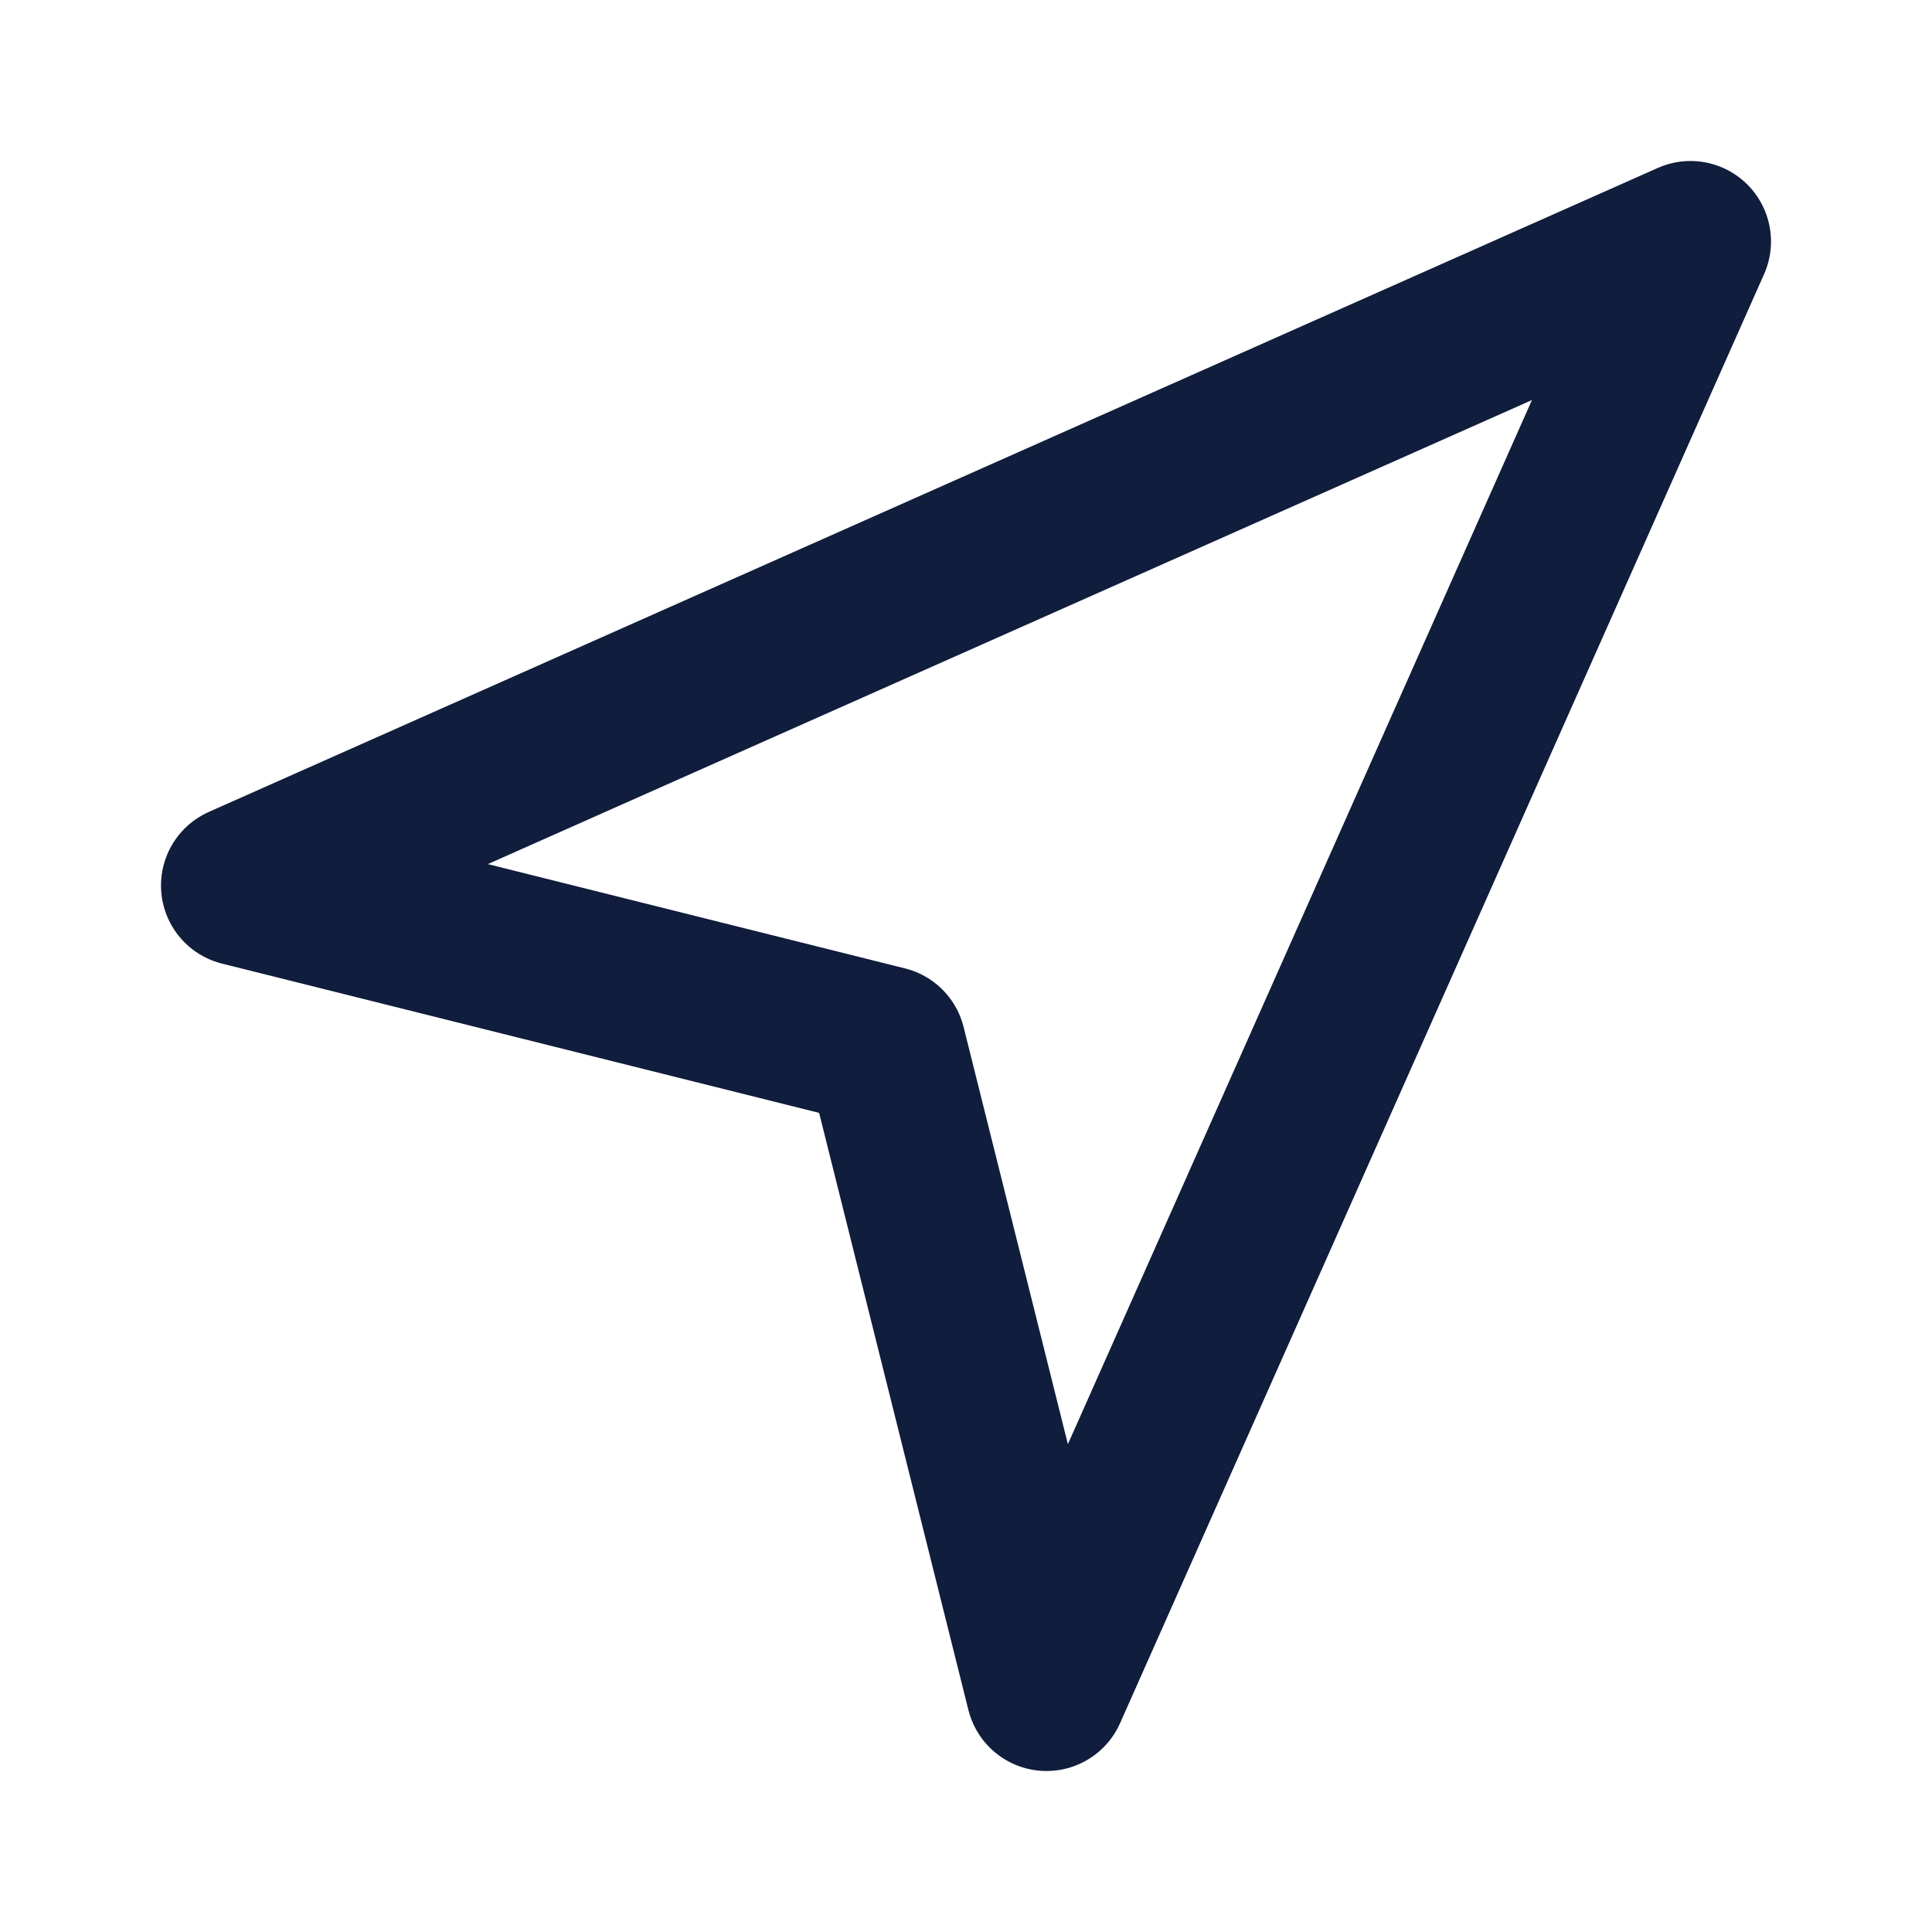
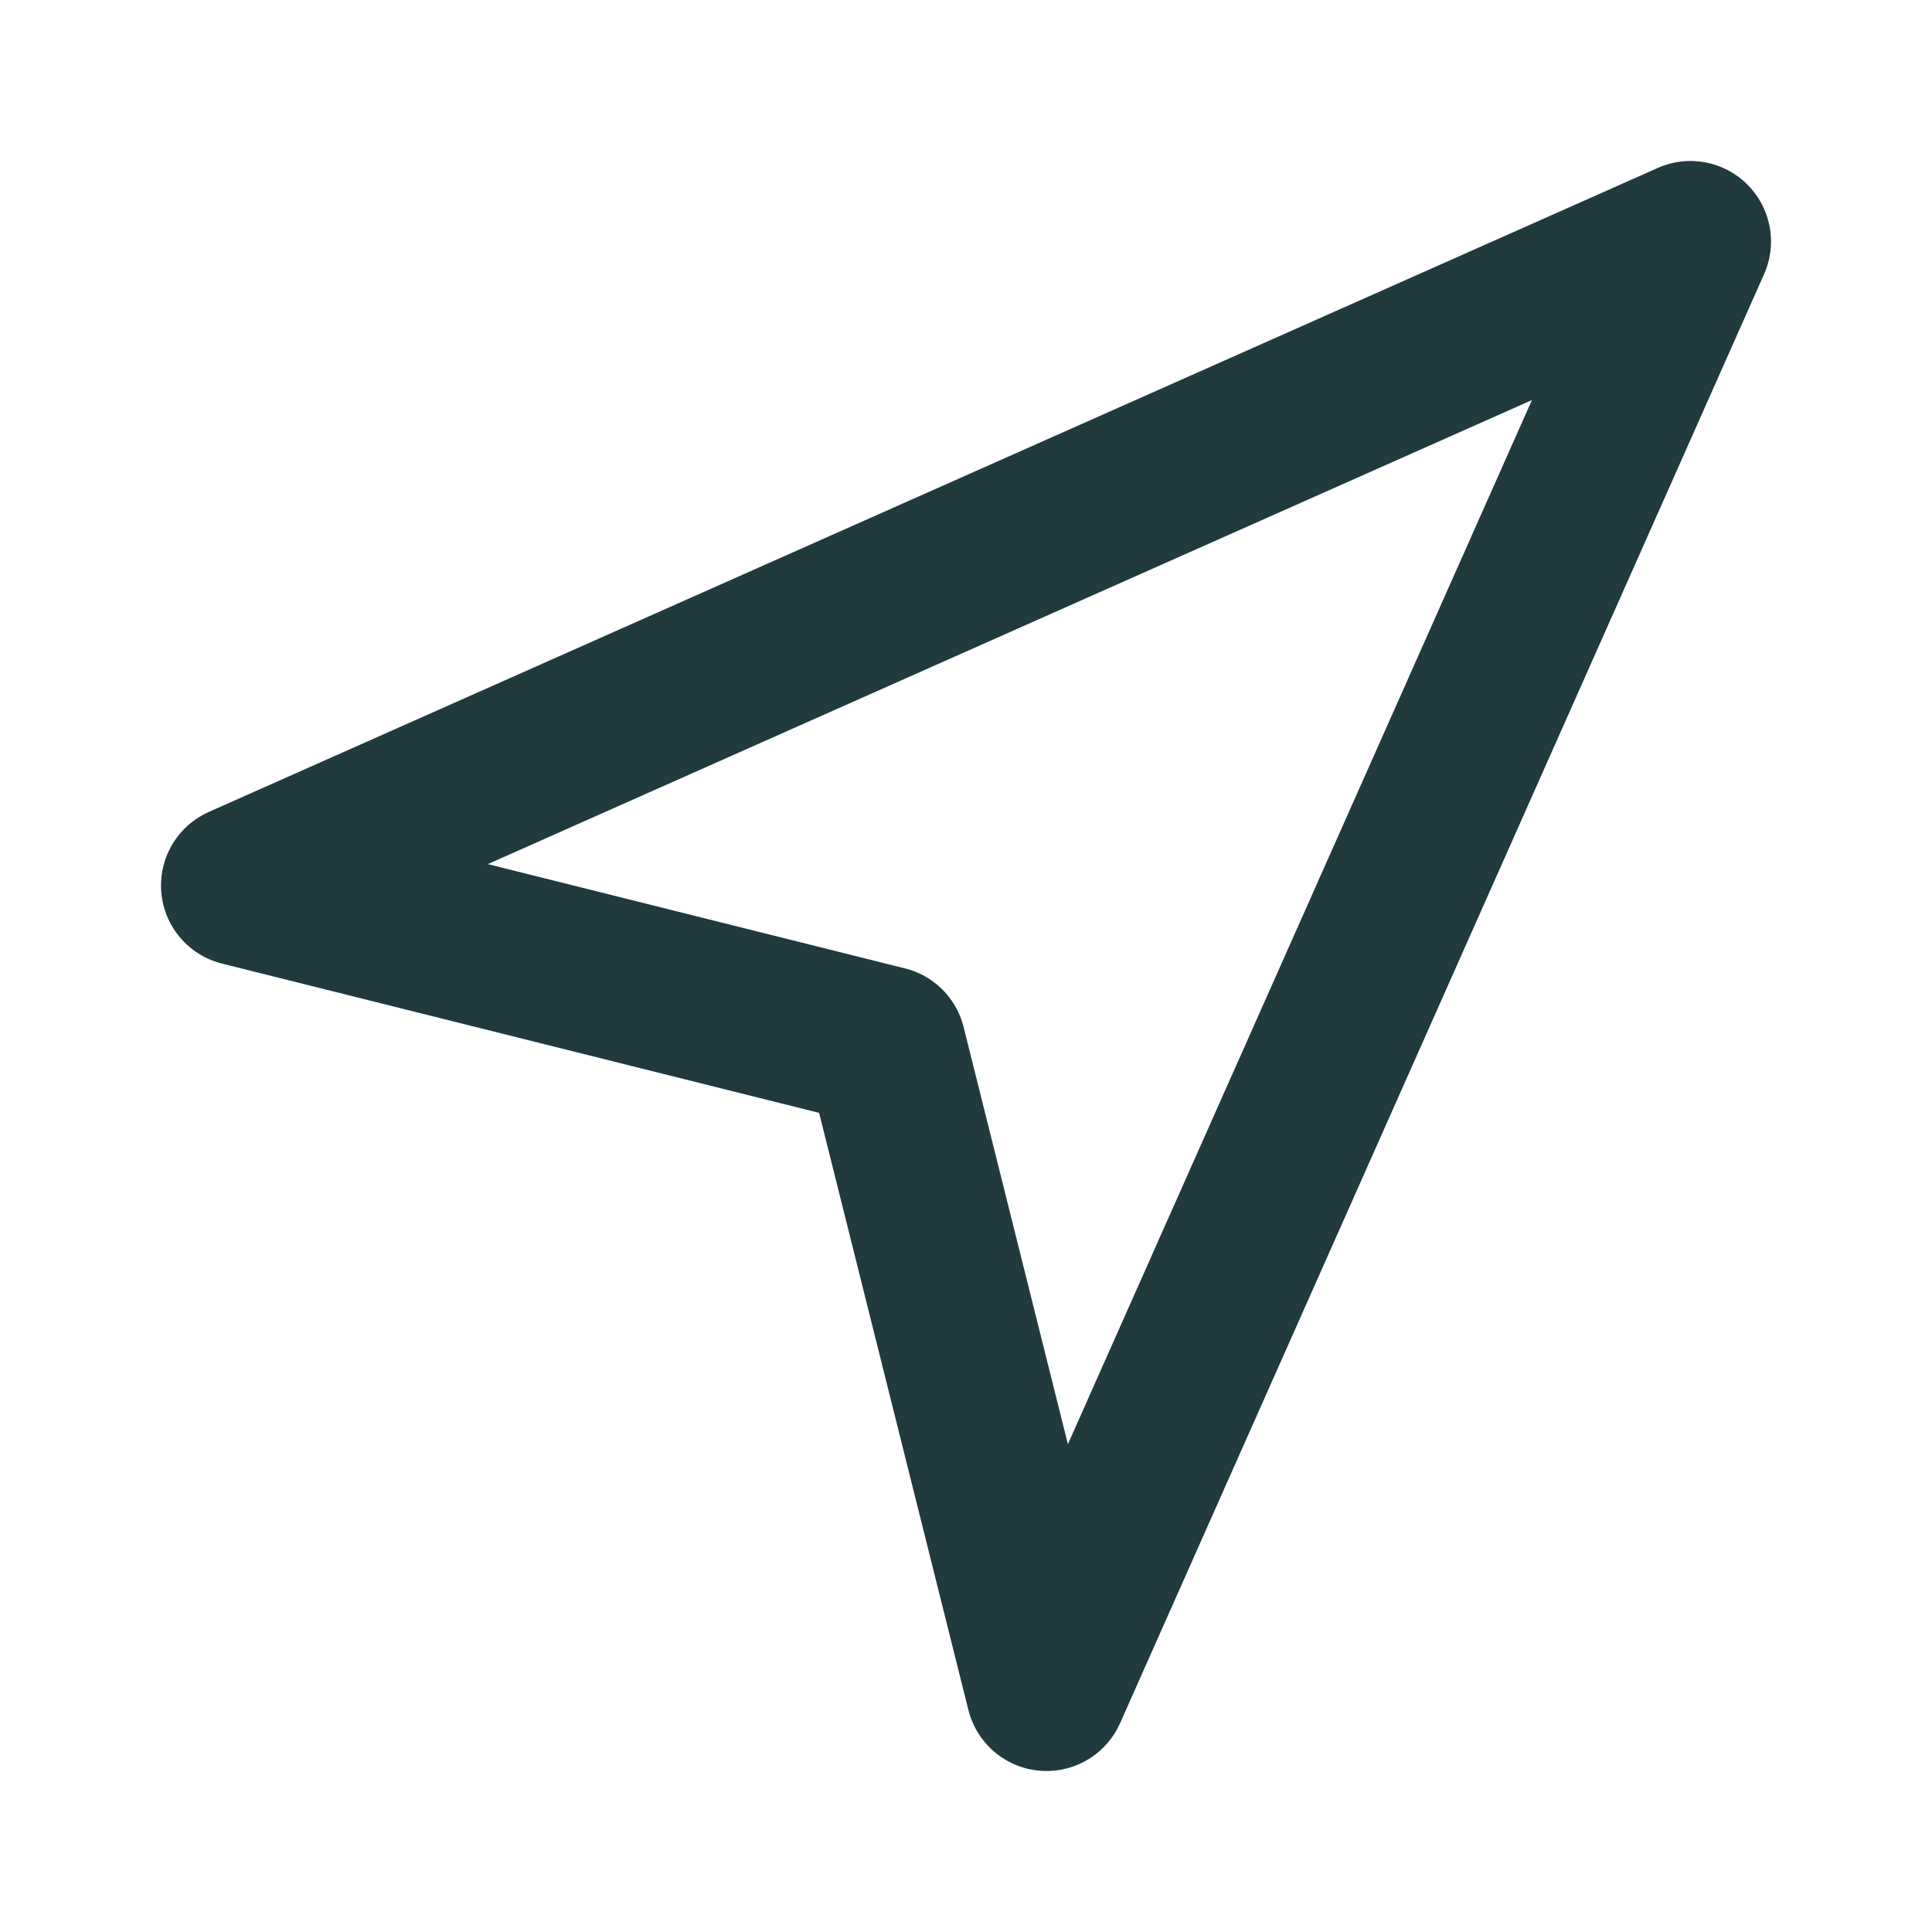
<svg xmlns="http://www.w3.org/2000/svg" viewBox="0 0 24 24" width="24" height="24">
-   <path d="M 3 11 l 18 -8 -8 18 -2 -8 -8 -2" fill="none" stroke="#101D3C" stroke-width="2" stroke-linecap="round" stroke-linejoin="round" />
+   <path d="M 3 11 l 18 -8 -8 18 -2 -8 -8 -2" fill="none" stroke="#203A3E" stroke-width="2" stroke-linecap="round" stroke-linejoin="round" />
</svg>
